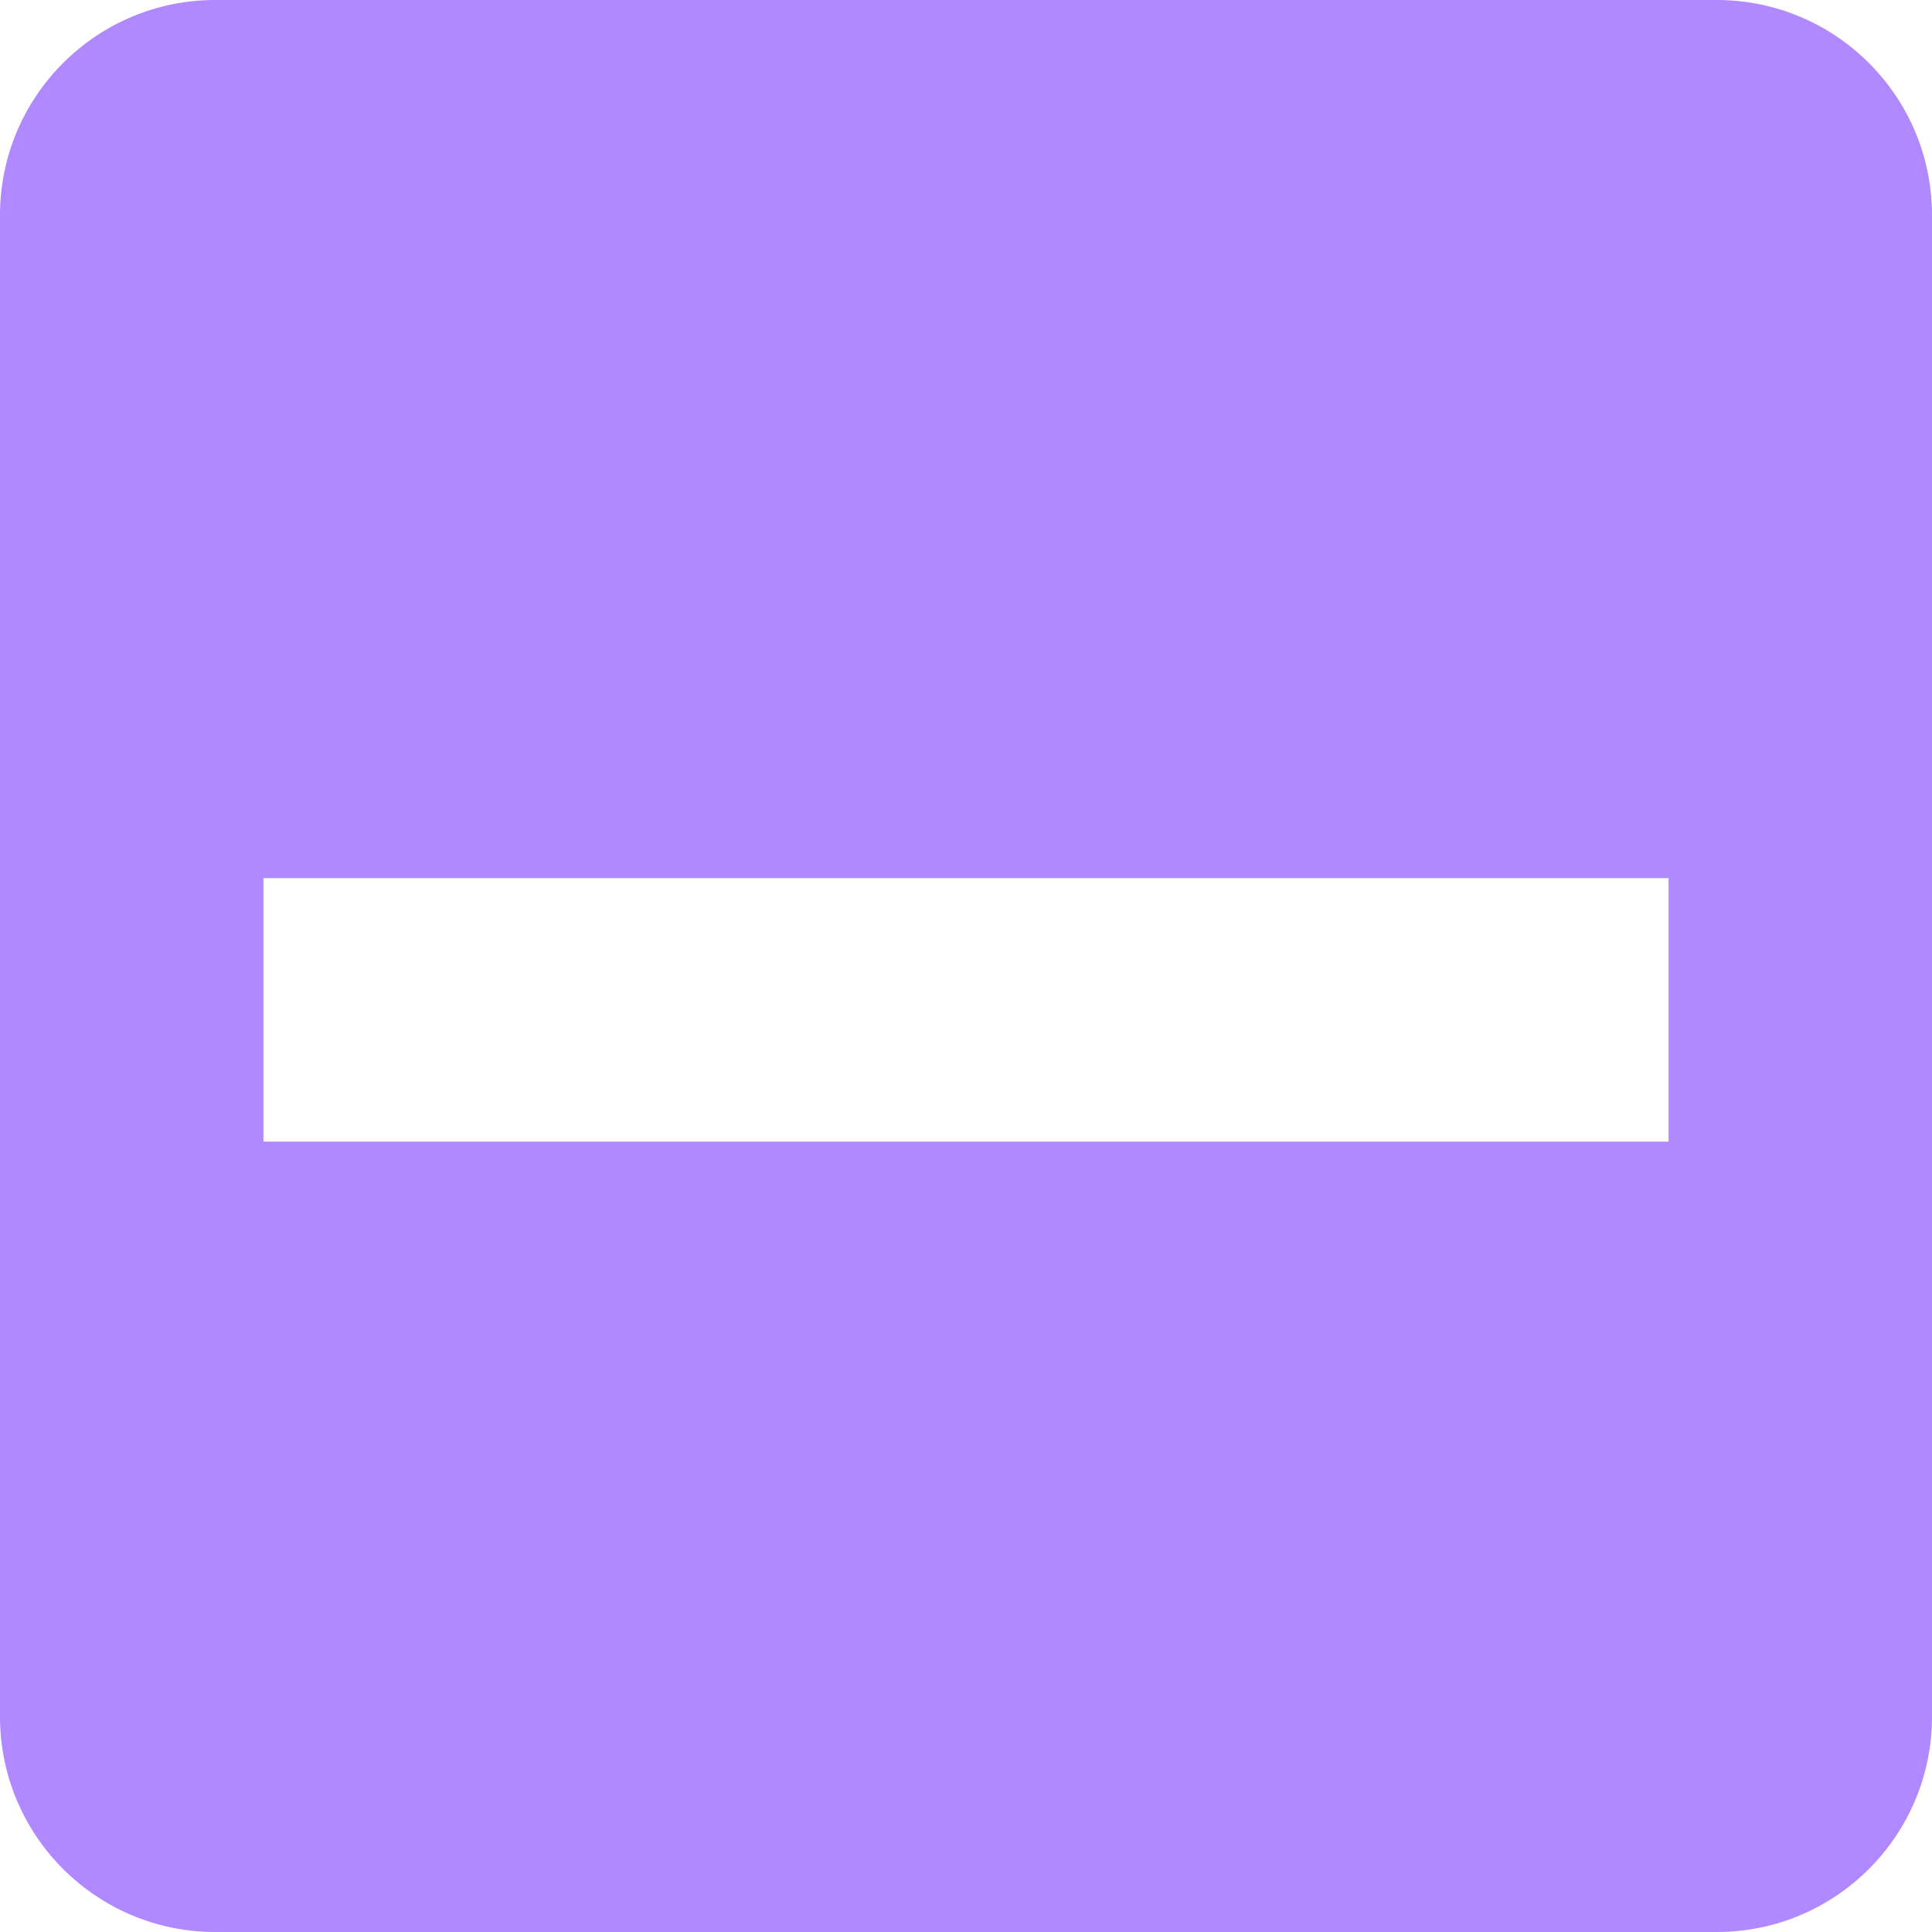
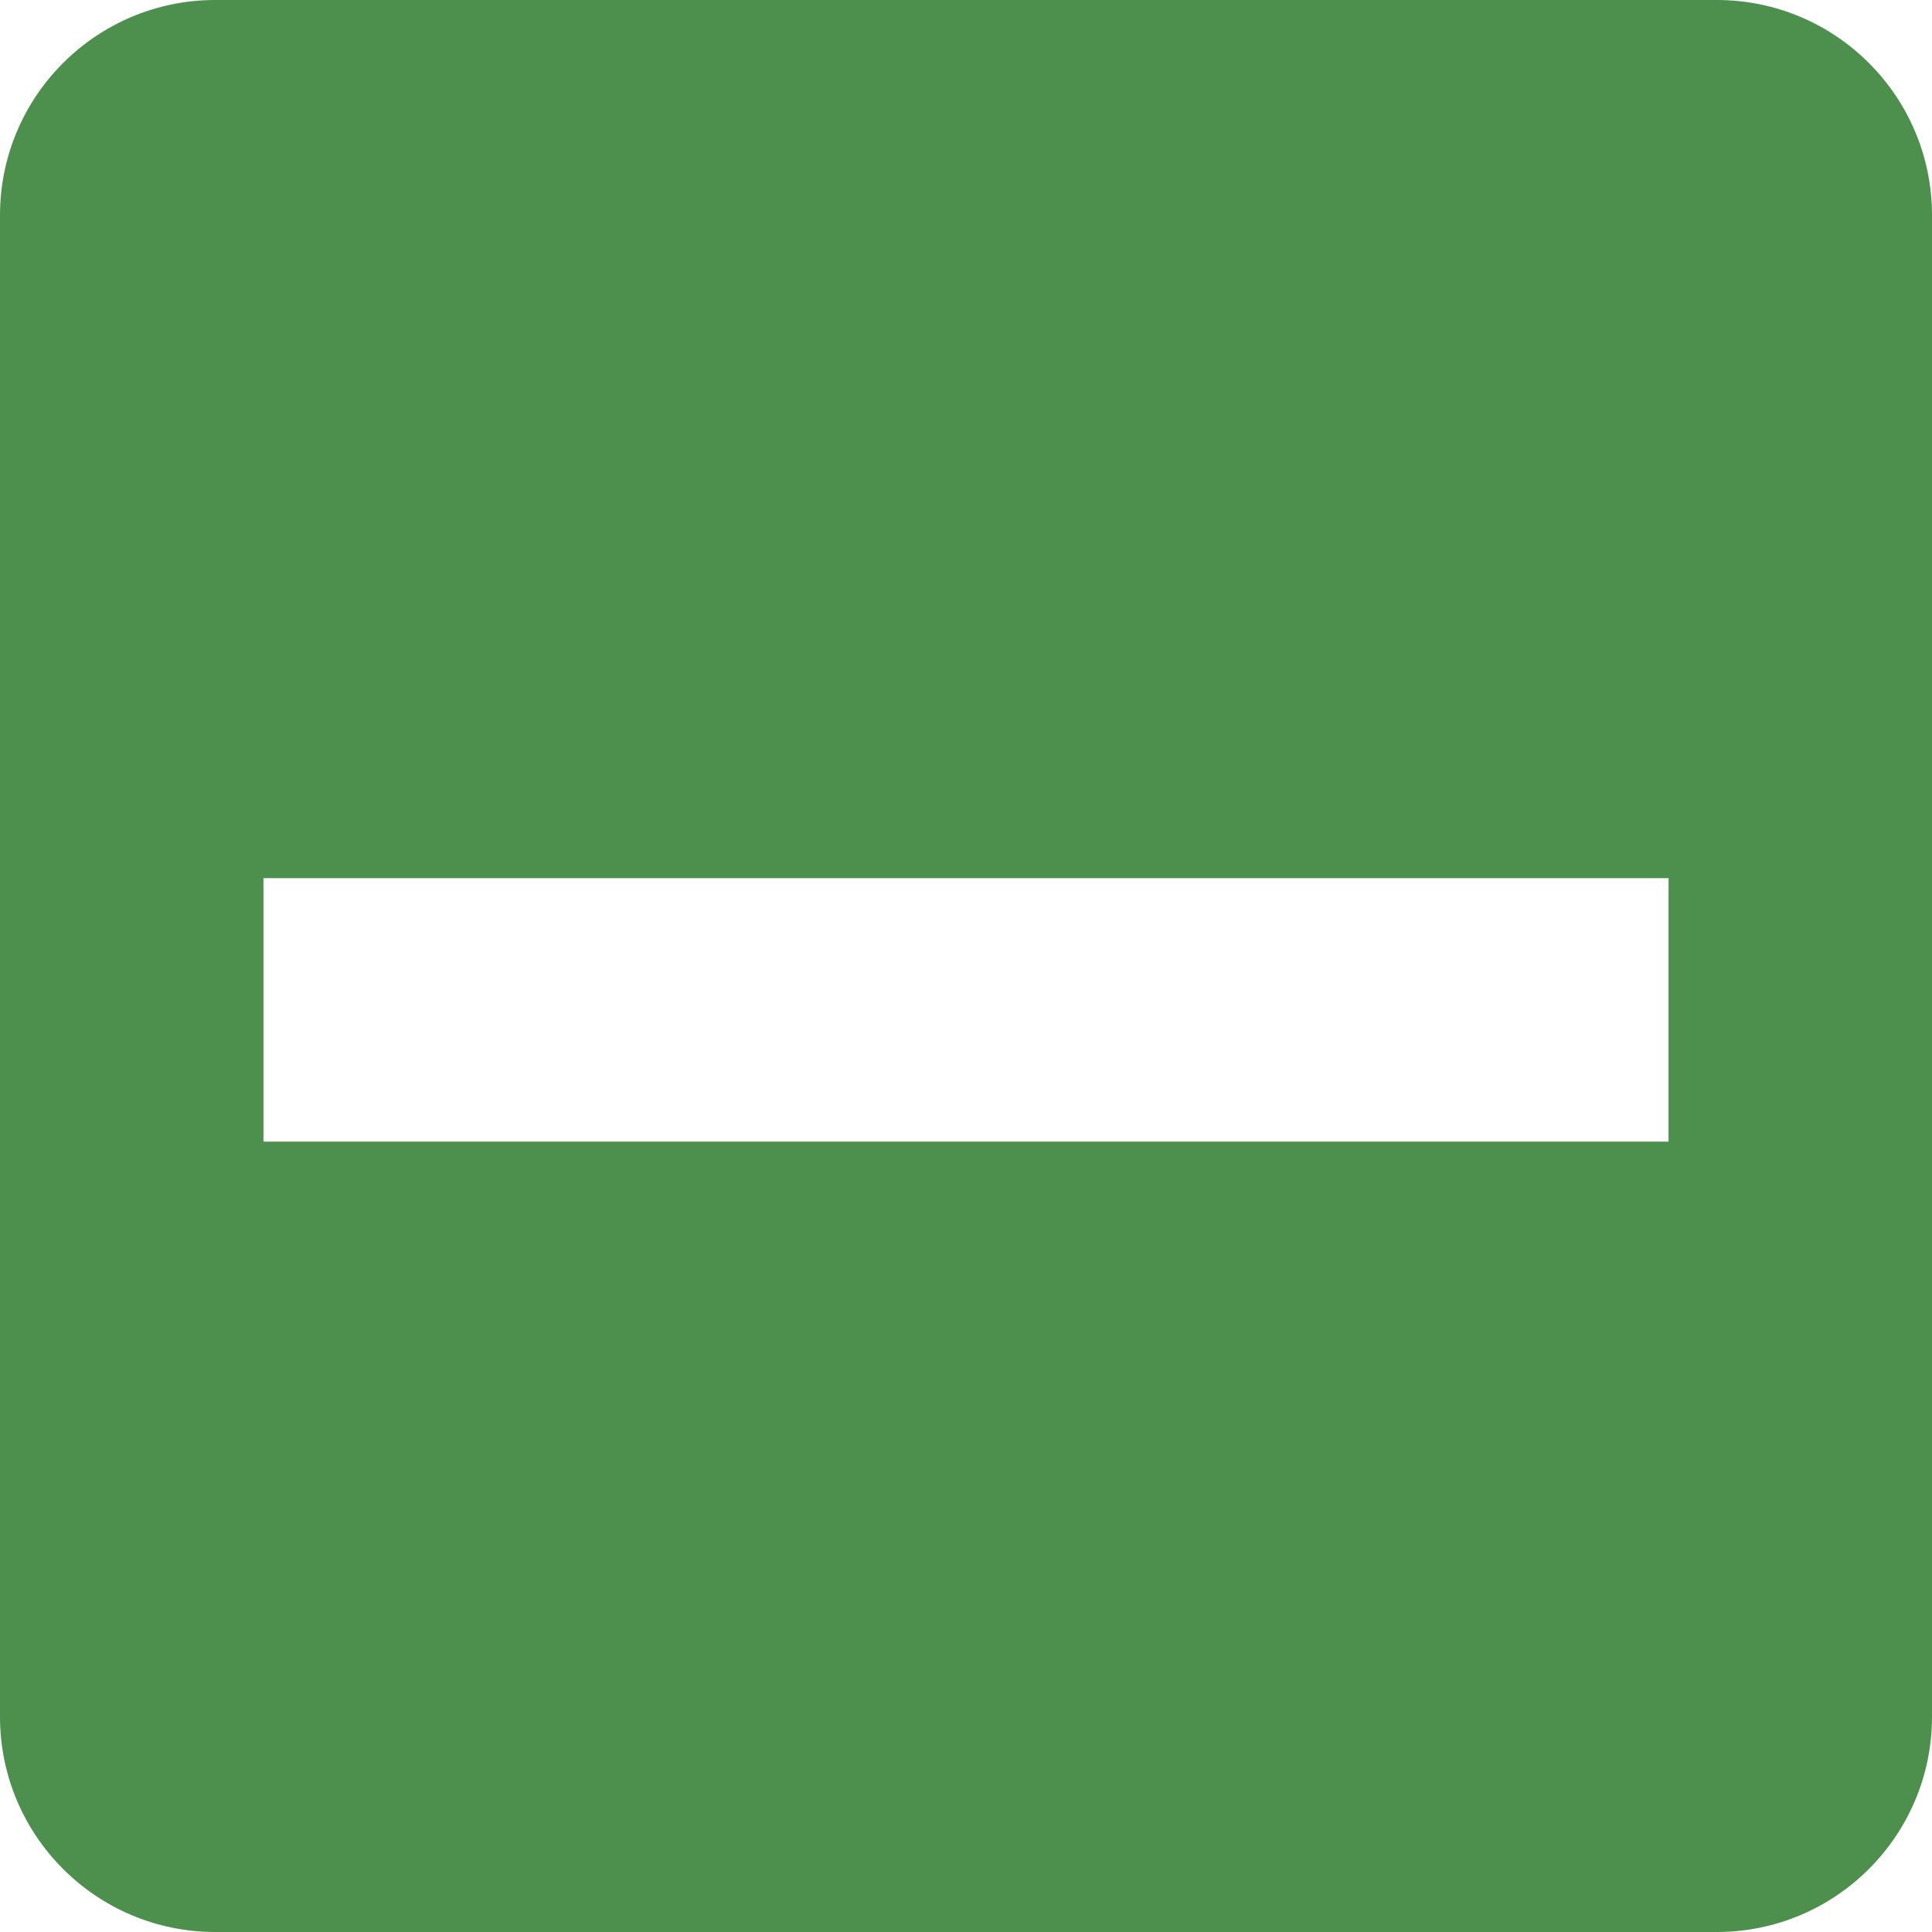
- <svg xmlns="http://www.w3.org/2000/svg" width="22px" height="22px" viewBox="0 0 22 22" version="1.1">
-   <g id="Page-1" stroke="none" stroke-width="1" fill="none" fill-rule="evenodd">
-     <g id="ic-check-active" transform="translate(-1, -1)">
-       <g id="Group_8199" transform="translate(1, 1)" fill="#B088FF">
-         <path d="M19.556,0 L2.444,0 C1.096,0.004 0.004,1.096 4.4408921e-16,2.444 L4.4408921e-16,19.556 C0.004,20.904 1.096,21.996 2.444,22 L19.556,22 C20.904,21.996 21.996,20.904 22,19.556 L22,2.444 C21.996,1.096 20.904,0.004 19.556,0 Z M3,10 L19,10 L19,13 L3,13 L3,10 Z" id="check_on_light" />
+ <svg xmlns="http://www.w3.org/2000/svg" width="22px" height="22px" viewBox="0 0 22 22" version="1.1" id="svg17416">
+   <defs id="defs17420" />
+   <g id="Page-1" style="fill:none;fill-rule:evenodd;stroke:none;stroke-width:1">
+     <g id="ic-check-active" transform="translate(-1,-1)">
+       <g id="Group_8199" transform="translate(1,1)" style="fill:#4d904d;fill-opacity:1">
+         <path d="M 19.556,0 H 2.444 C 1.096,0.004 0.004,1.096 0,2.444 V 19.556 C 0.004,20.904 1.096,21.996 2.444,22 H 19.556 C 20.904,21.996 21.996,20.904 22,19.556 V 2.444 C 21.996,1.096 20.904,0.004 19.556,0 Z M 3,10 h 16 v 3 H 3 Z" id="check_on_light" style="fill:#4d904d;fill-opacity:1" />
      </g>
-       <polygon id="Rectangle_4538" points="0 0 24 0 24 24 0 24" />
+       <polygon id="Rectangle_4538" points="24,0 24,24 0,24 0,0 " />
    </g>
  </g>
</svg>
